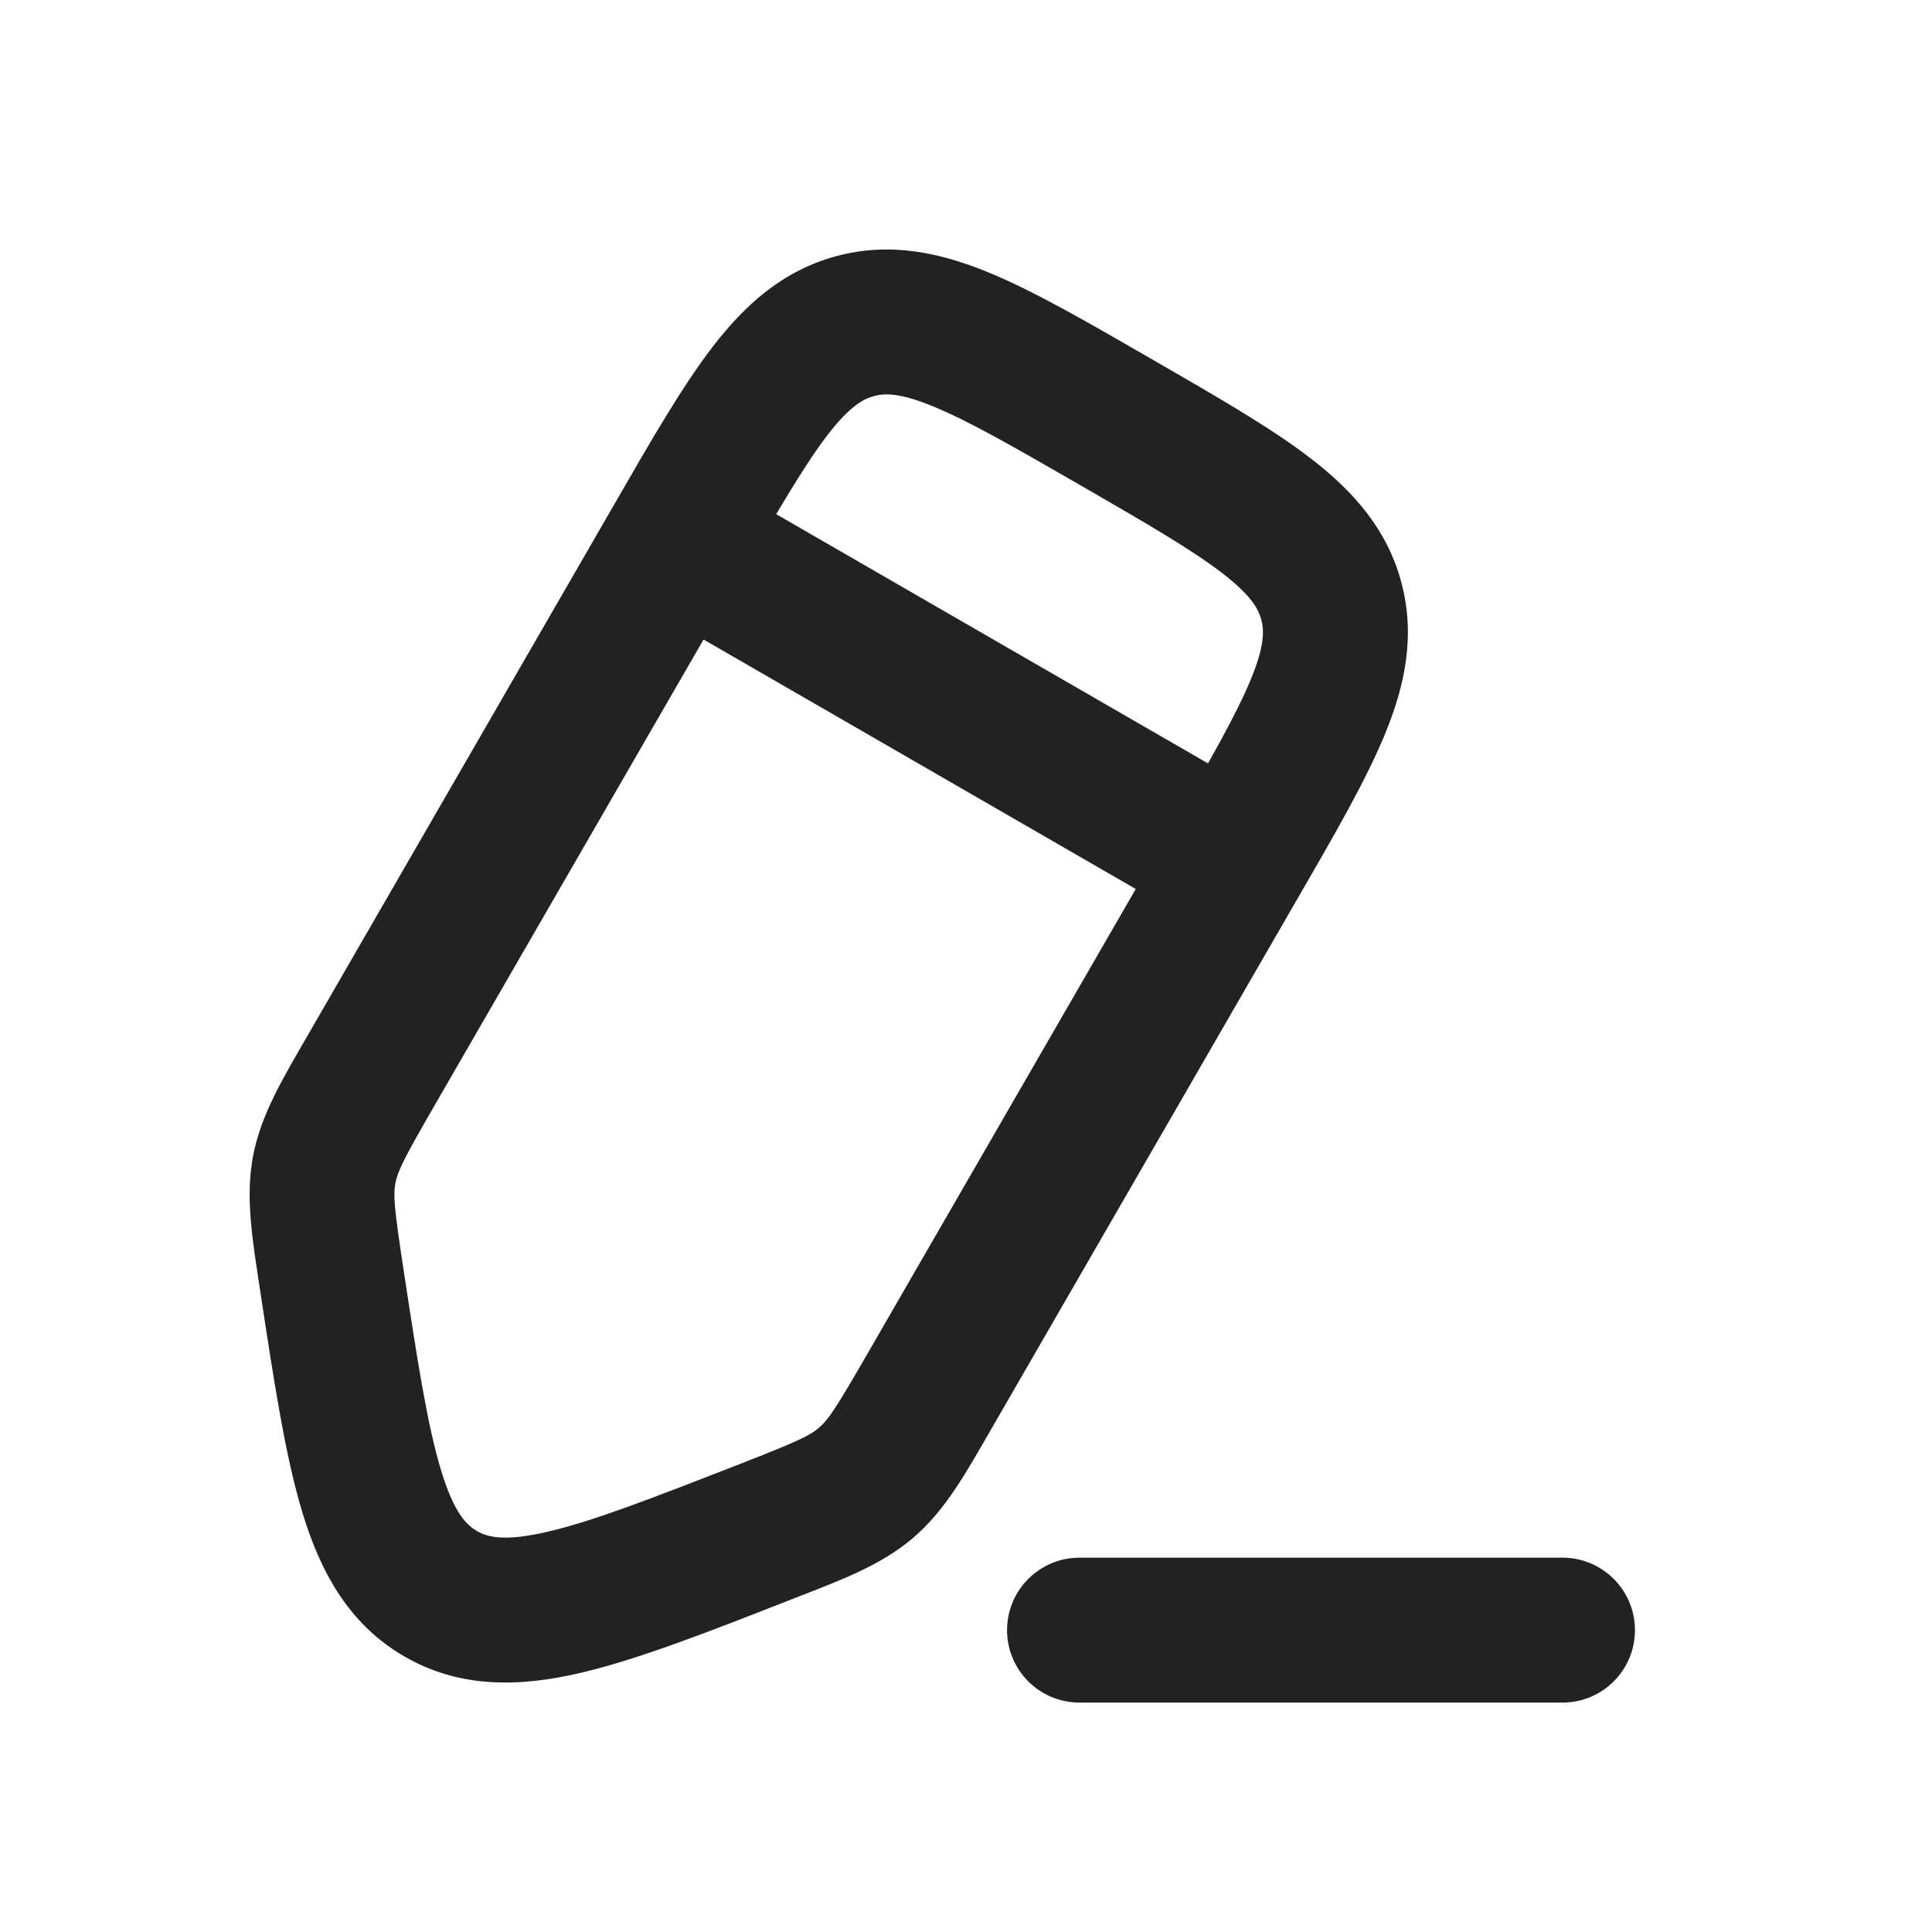
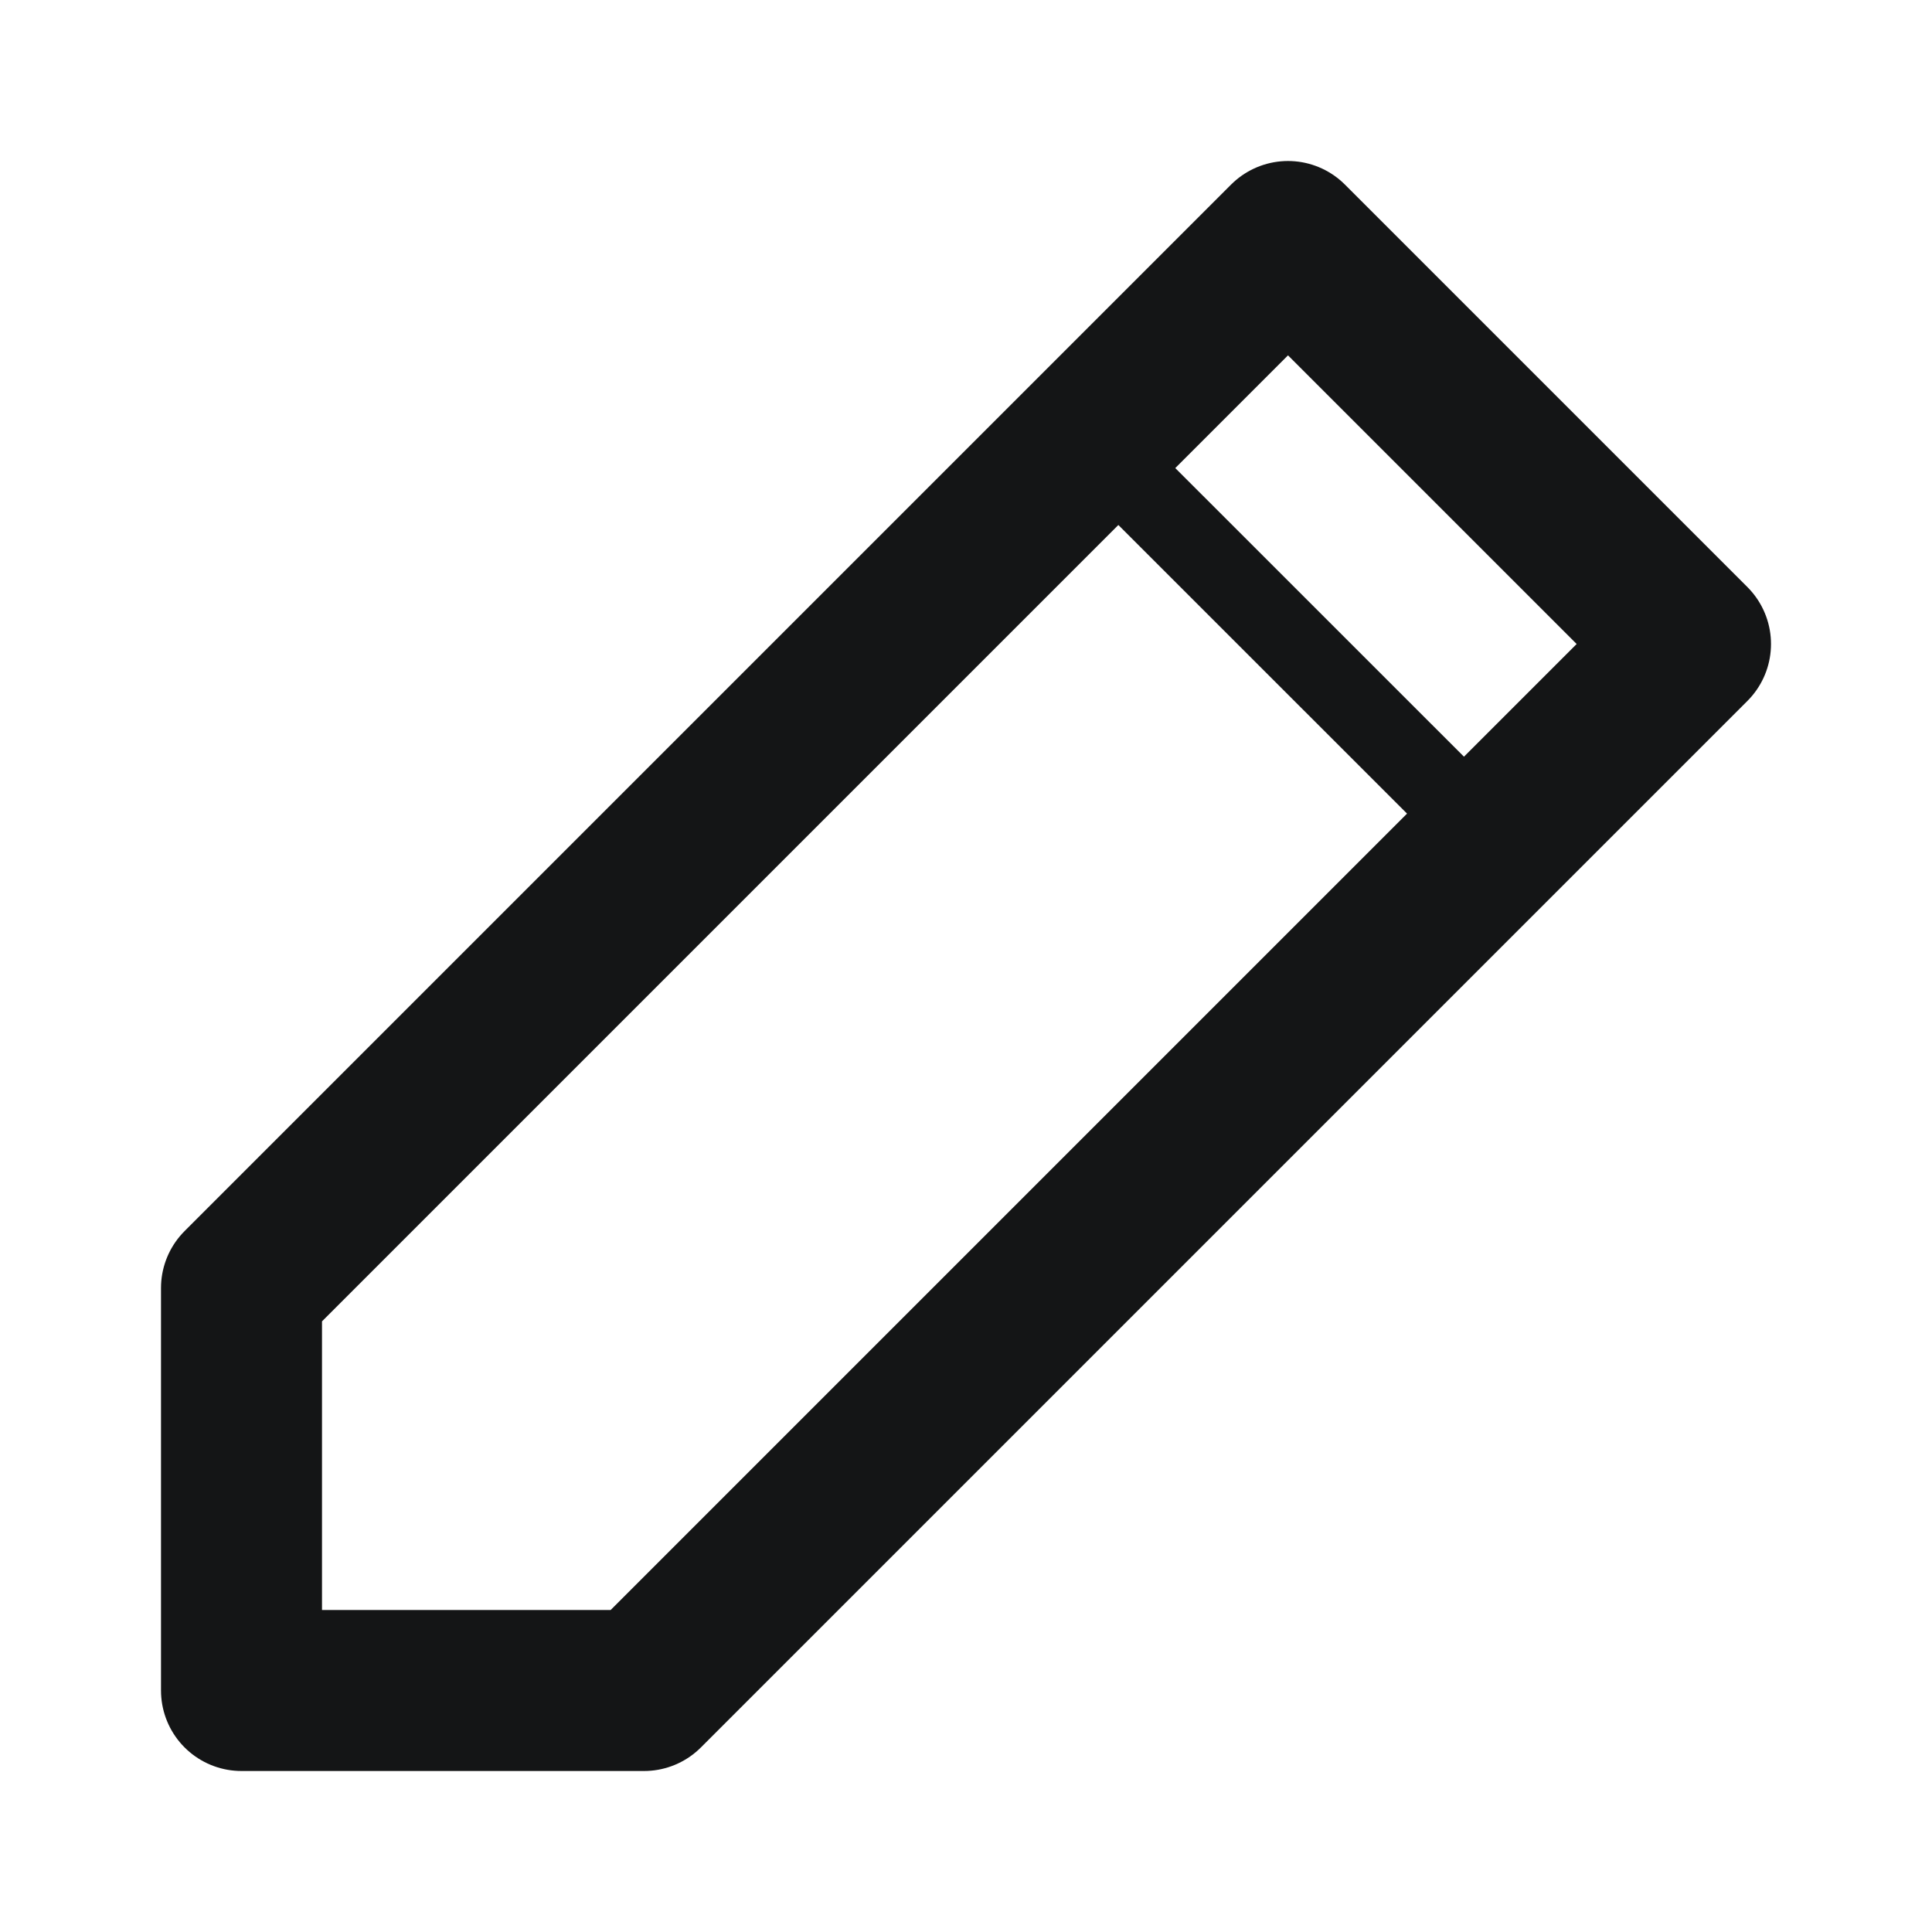
- <svg xmlns="http://www.w3.org/2000/svg" width="20" height="20" viewBox="0 0 20 20" fill="none">
-   <path d="M7.943 15.85L7.67 15.151L7.943 15.85ZM4.562 16.499L4.187 17.148H4.187L4.562 16.499ZM3.434 13.247L2.693 13.36L3.434 13.247ZM3.843 11.078L4.493 11.453L3.843 11.078ZM3.356 12.109L2.619 11.97H2.619L3.356 12.109ZM9.617 14.411L10.266 14.786L9.617 14.411ZM8.967 15.348L9.456 15.917H9.456L8.967 15.348ZM7.008 5.596L6.359 5.221L7.008 5.596ZM16.175 17.625C16.589 17.625 16.925 17.29 16.925 16.875C16.925 16.461 16.589 16.125 16.175 16.125V17.625ZM11.175 16.125C10.761 16.125 10.425 16.461 10.425 16.875C10.425 17.29 10.761 17.625 11.175 17.625V16.125ZM12.132 8.554L8.967 14.036L10.266 14.786L13.431 9.304L12.132 8.554ZM4.493 11.453L7.658 5.971L6.359 5.221L3.194 10.703L4.493 11.453ZM7.67 15.151C6.753 15.509 6.14 15.747 5.671 15.856C5.221 15.961 5.047 15.913 4.937 15.849L4.187 17.148C4.771 17.485 5.393 17.462 6.012 17.317C6.611 17.177 7.342 16.89 8.216 16.548L7.67 15.151ZM2.693 13.36C2.834 14.287 2.951 15.064 3.129 15.653C3.313 16.261 3.604 16.811 4.187 17.148L4.937 15.849C4.828 15.786 4.699 15.66 4.565 15.218C4.425 14.756 4.324 14.107 4.176 13.134L2.693 13.36ZM3.194 10.703C2.93 11.16 2.701 11.537 2.619 11.97L4.093 12.248C4.117 12.124 4.178 11.999 4.493 11.453L3.194 10.703ZM4.176 13.134C4.081 12.511 4.07 12.372 4.093 12.248L2.619 11.97C2.538 12.404 2.614 12.838 2.693 13.36L4.176 13.134ZM8.967 14.036C8.652 14.582 8.574 14.697 8.478 14.78L9.456 15.917C9.79 15.63 10.002 15.244 10.266 14.786L8.967 14.036ZM8.216 16.548C8.707 16.356 9.121 16.205 9.456 15.917L8.478 14.78C8.382 14.862 8.257 14.922 7.67 15.151L8.216 16.548ZM11.187 5.025C11.886 5.428 12.344 5.695 12.657 5.936C12.953 6.165 13.027 6.304 13.057 6.415L14.506 6.027C14.357 5.471 14.002 5.08 13.573 4.749C13.162 4.431 12.599 4.108 11.937 3.726L11.187 5.025ZM13.431 9.304C13.814 8.642 14.139 8.081 14.337 7.6C14.543 7.099 14.655 6.582 14.506 6.027L13.057 6.415C13.087 6.526 13.092 6.684 12.95 7.029C12.799 7.396 12.536 7.855 12.132 8.554L13.431 9.304ZM11.937 3.726C11.275 3.344 10.714 3.018 10.233 2.82C9.731 2.614 9.215 2.502 8.66 2.651L9.048 4.1C9.159 4.07 9.316 4.065 9.662 4.208C10.028 4.358 10.488 4.622 11.187 5.025L11.937 3.726ZM7.658 5.971C8.061 5.272 8.328 4.814 8.569 4.5C8.798 4.204 8.937 4.13 9.048 4.1L8.66 2.651C8.104 2.8 7.713 3.155 7.382 3.584C7.064 3.996 6.741 4.558 6.359 5.221L7.658 5.971ZM13.157 8.279L7.383 4.946L6.633 6.245L12.407 9.578L13.157 8.279ZM16.175 16.125H11.175V17.625H16.175V16.125Z" fill="#222222" />
+ <svg xmlns="http://www.w3.org/2000/svg" width="24" height="24" viewBox="0 0 24 24" fill="none">
+   <g id="pencil-2">
+     <path id="Vector" d="M16 3L21 8L8 21H3V16L16 3Z" stroke="#141516" stroke-width="2" stroke-linecap="round" stroke-linejoin="round" />
+     <line id="Line 198" x1="13.823" y1="5.745" x2="18.329" y2="10.25" stroke="#141516" />
+   </g>
</svg>
